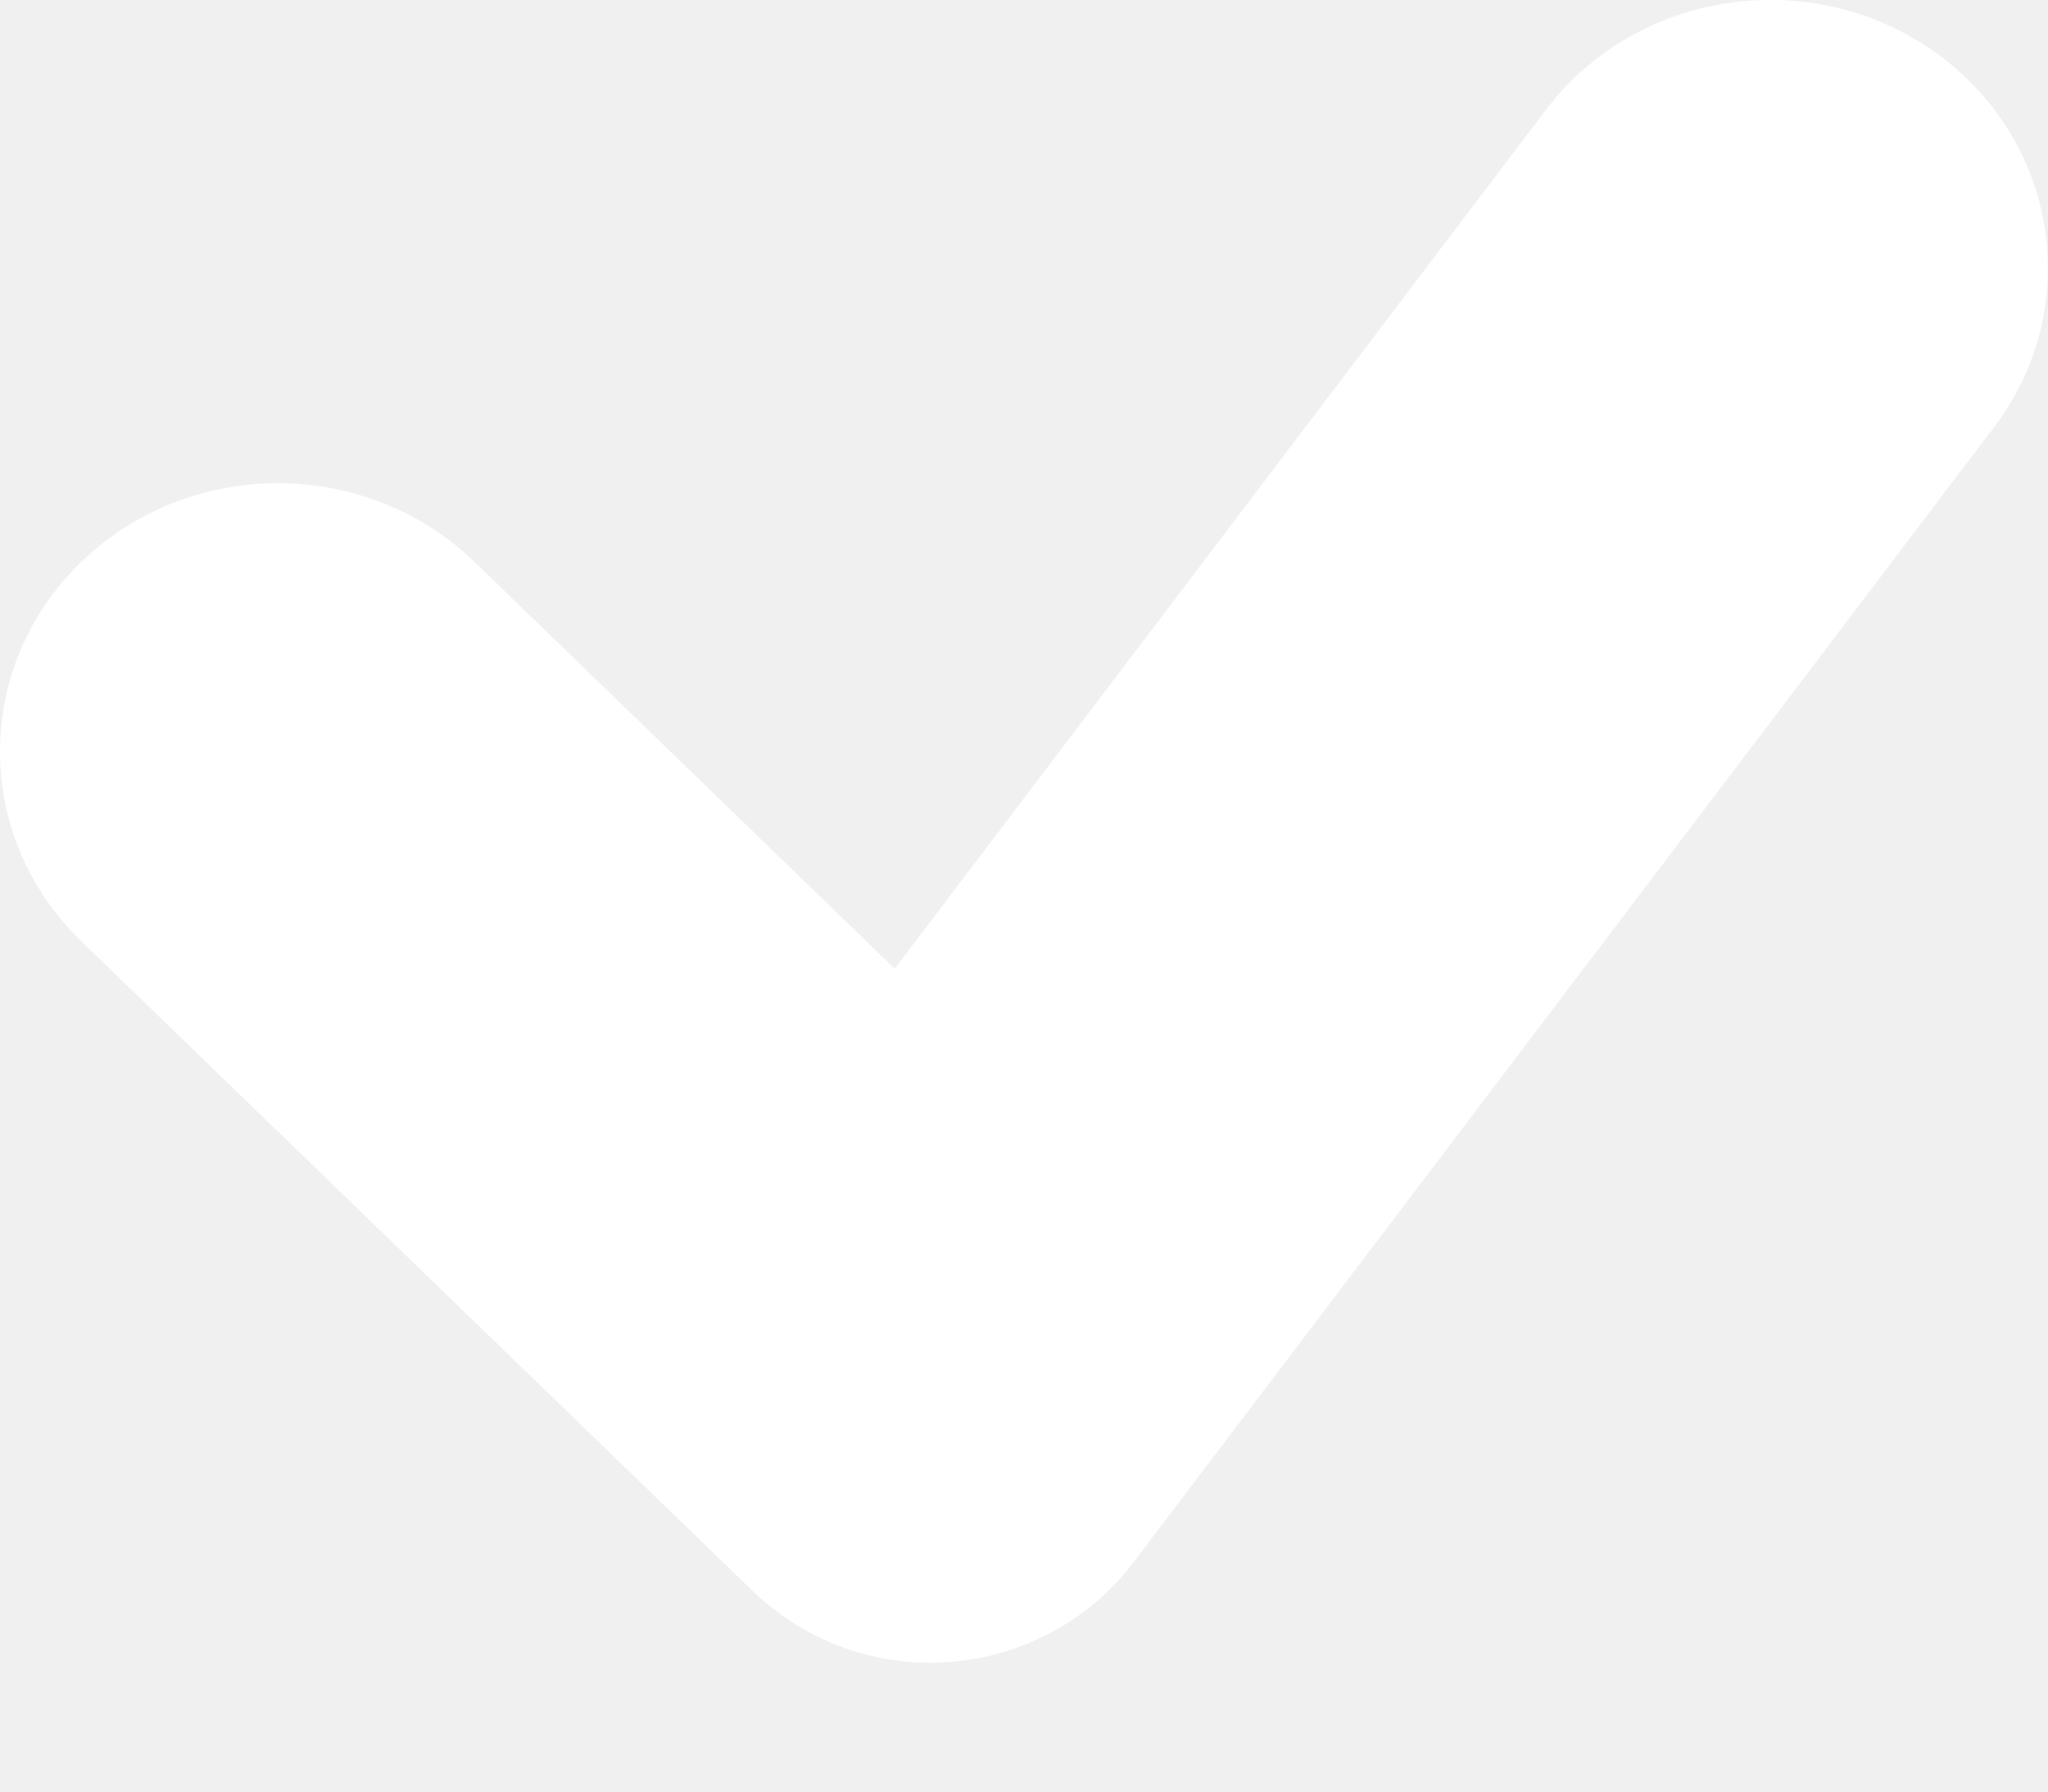
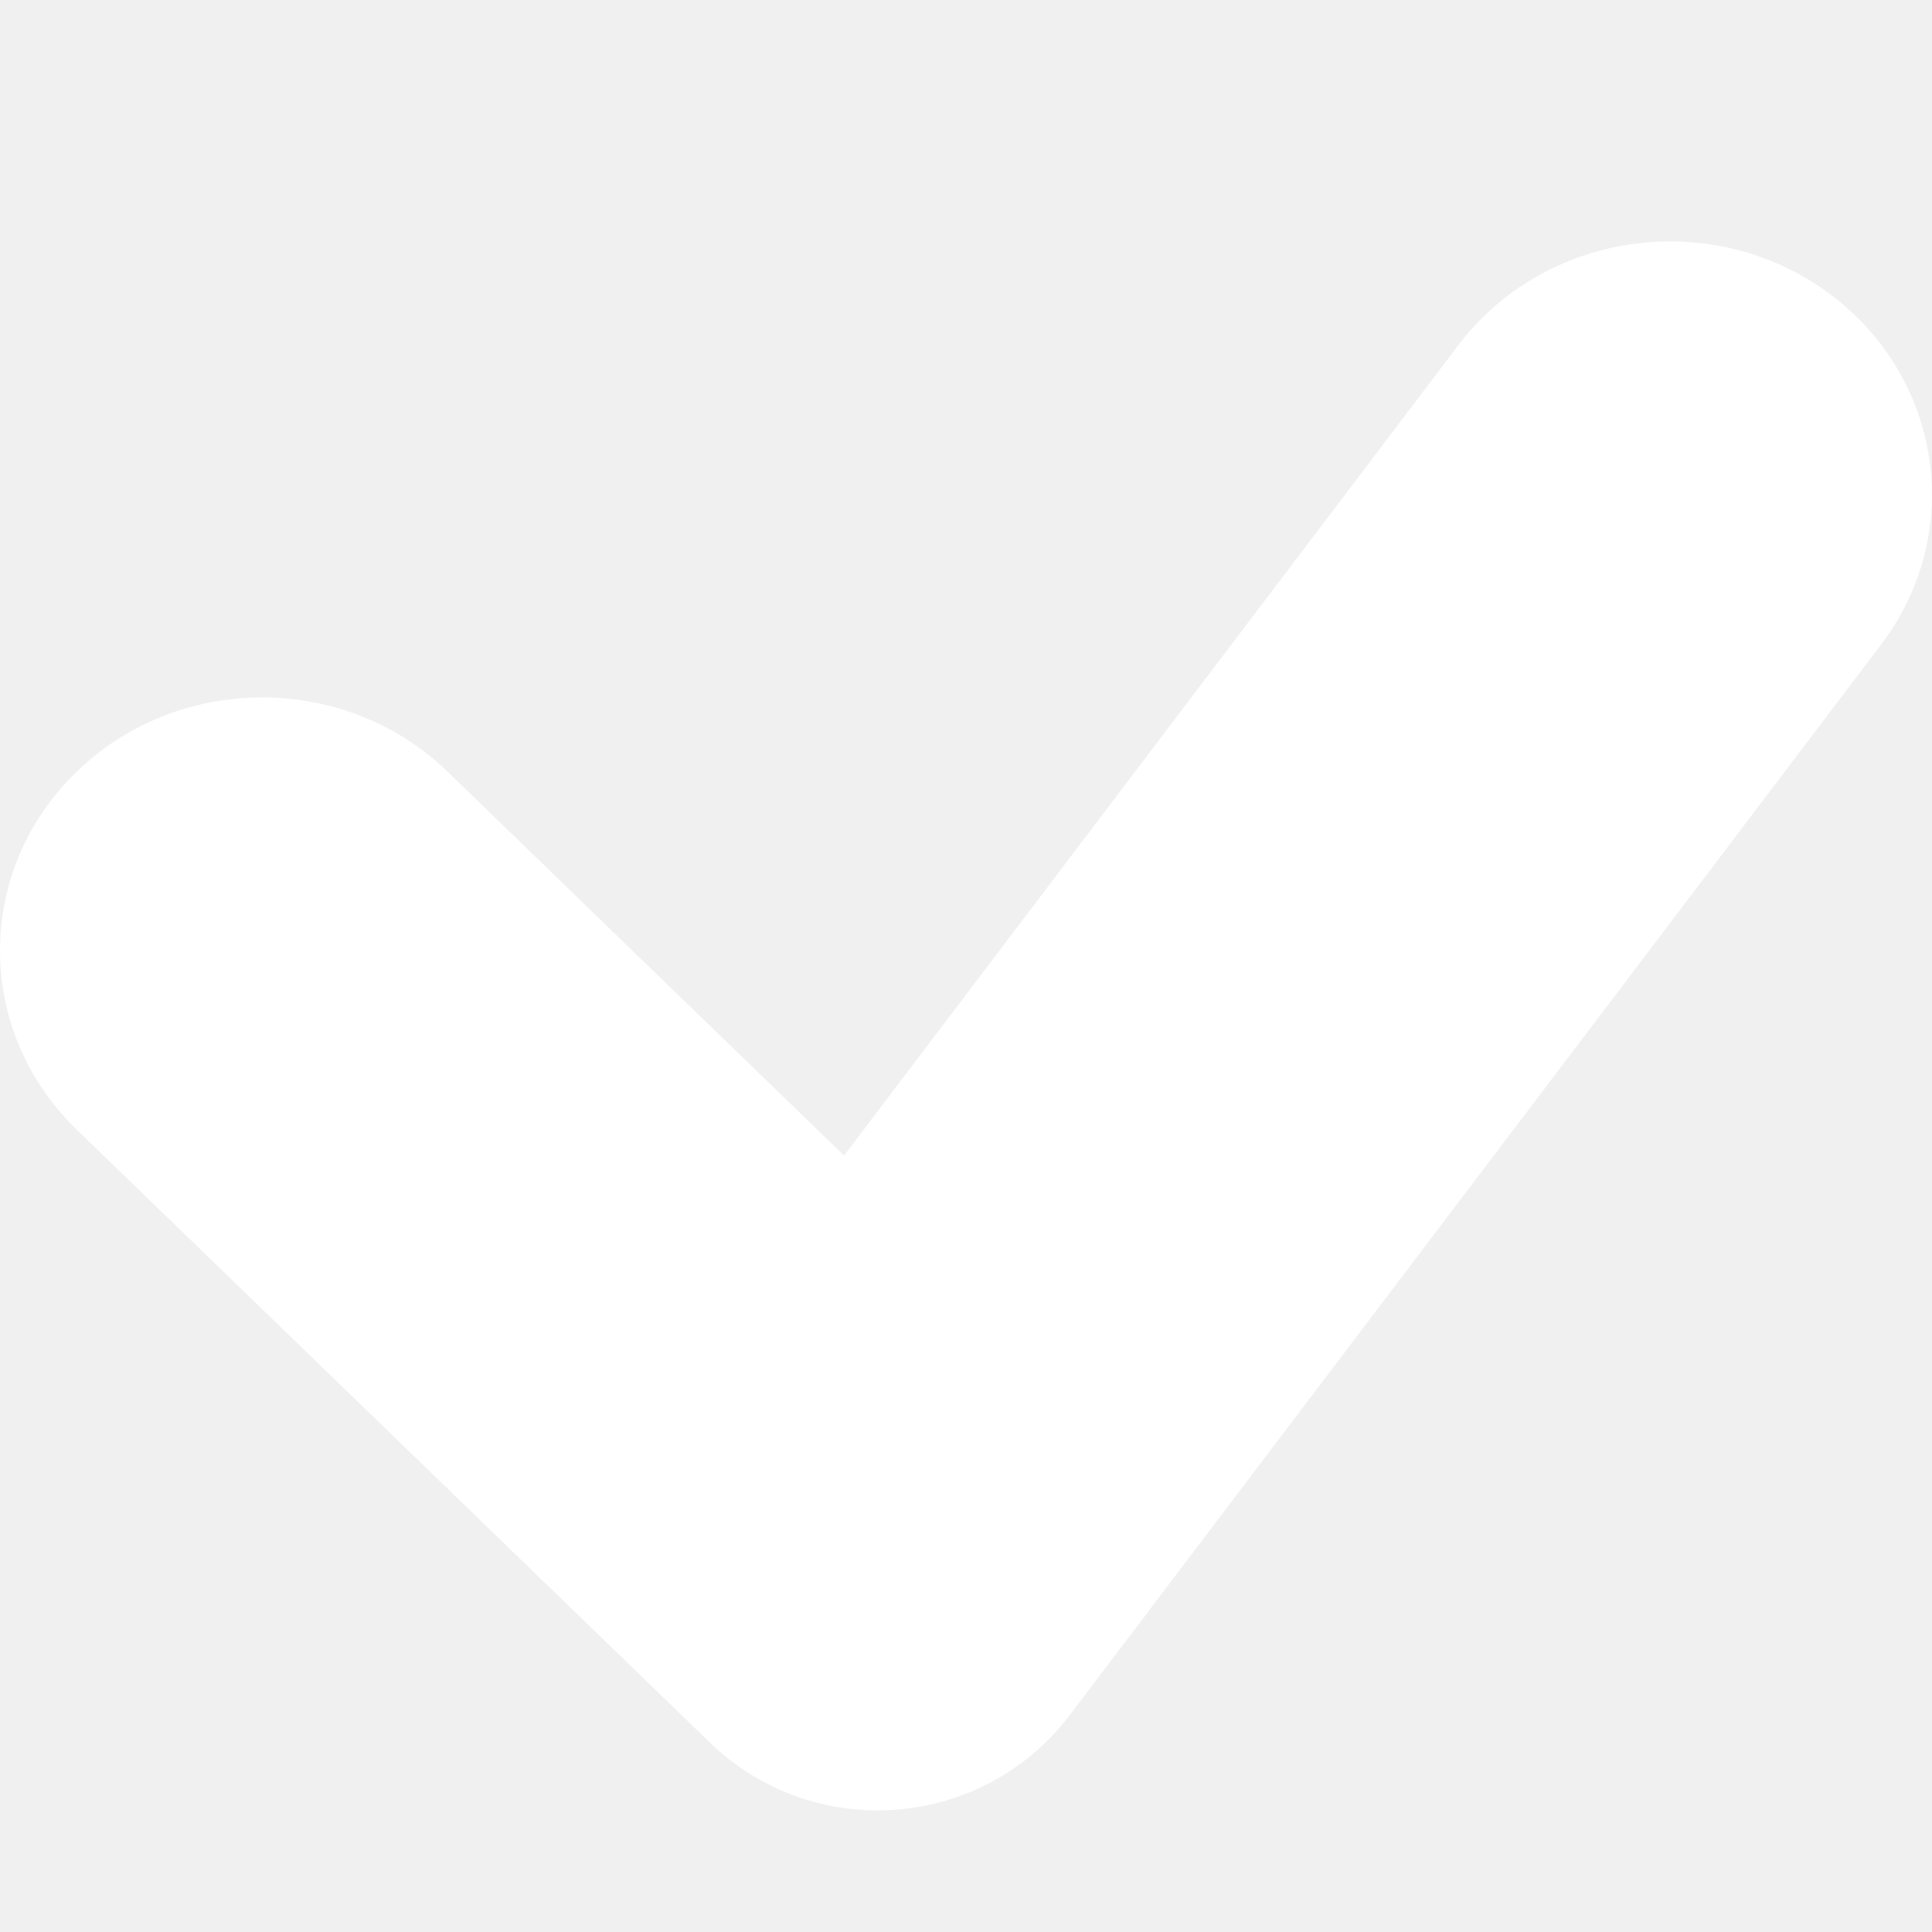
- <svg xmlns="http://www.w3.org/2000/svg" width="8" height="7" viewBox="0 0 8 7" fill="none">
-   <path fill-rule="evenodd" clip-rule="evenodd" d="M6.039 0.429C6.393 -0.038 7.072 -0.14 7.556 0.202C8.039 0.544 8.144 1.2 7.79 1.668L4.431 6.1C4.069 6.579 3.37 6.632 2.939 6.215L0.317 3.677C-0.106 3.267 -0.106 2.603 0.319 2.194C0.743 1.785 1.431 1.786 1.854 2.196L3.495 3.785L6.039 0.429Z" fill="white" />
+ <svg xmlns="http://www.w3.org/2000/svg" width="8" height="8" viewBox="0 0 8 8" fill="none">
+   <path fill-rule="evenodd" clip-rule="evenodd" d="M6.039 1.429C6.393 0.962 7.072 0.86 7.556 1.202C8.039 1.544 8.144 2.2 7.79 2.668L4.431 7.1C4.069 7.579 3.37 7.632 2.939 7.215L0.317 4.677C-0.106 4.267 -0.106 3.603 0.319 3.194C0.743 2.785 1.431 2.786 1.854 3.196L3.495 4.785L6.039 1.429Z" fill="white" />
</svg>
